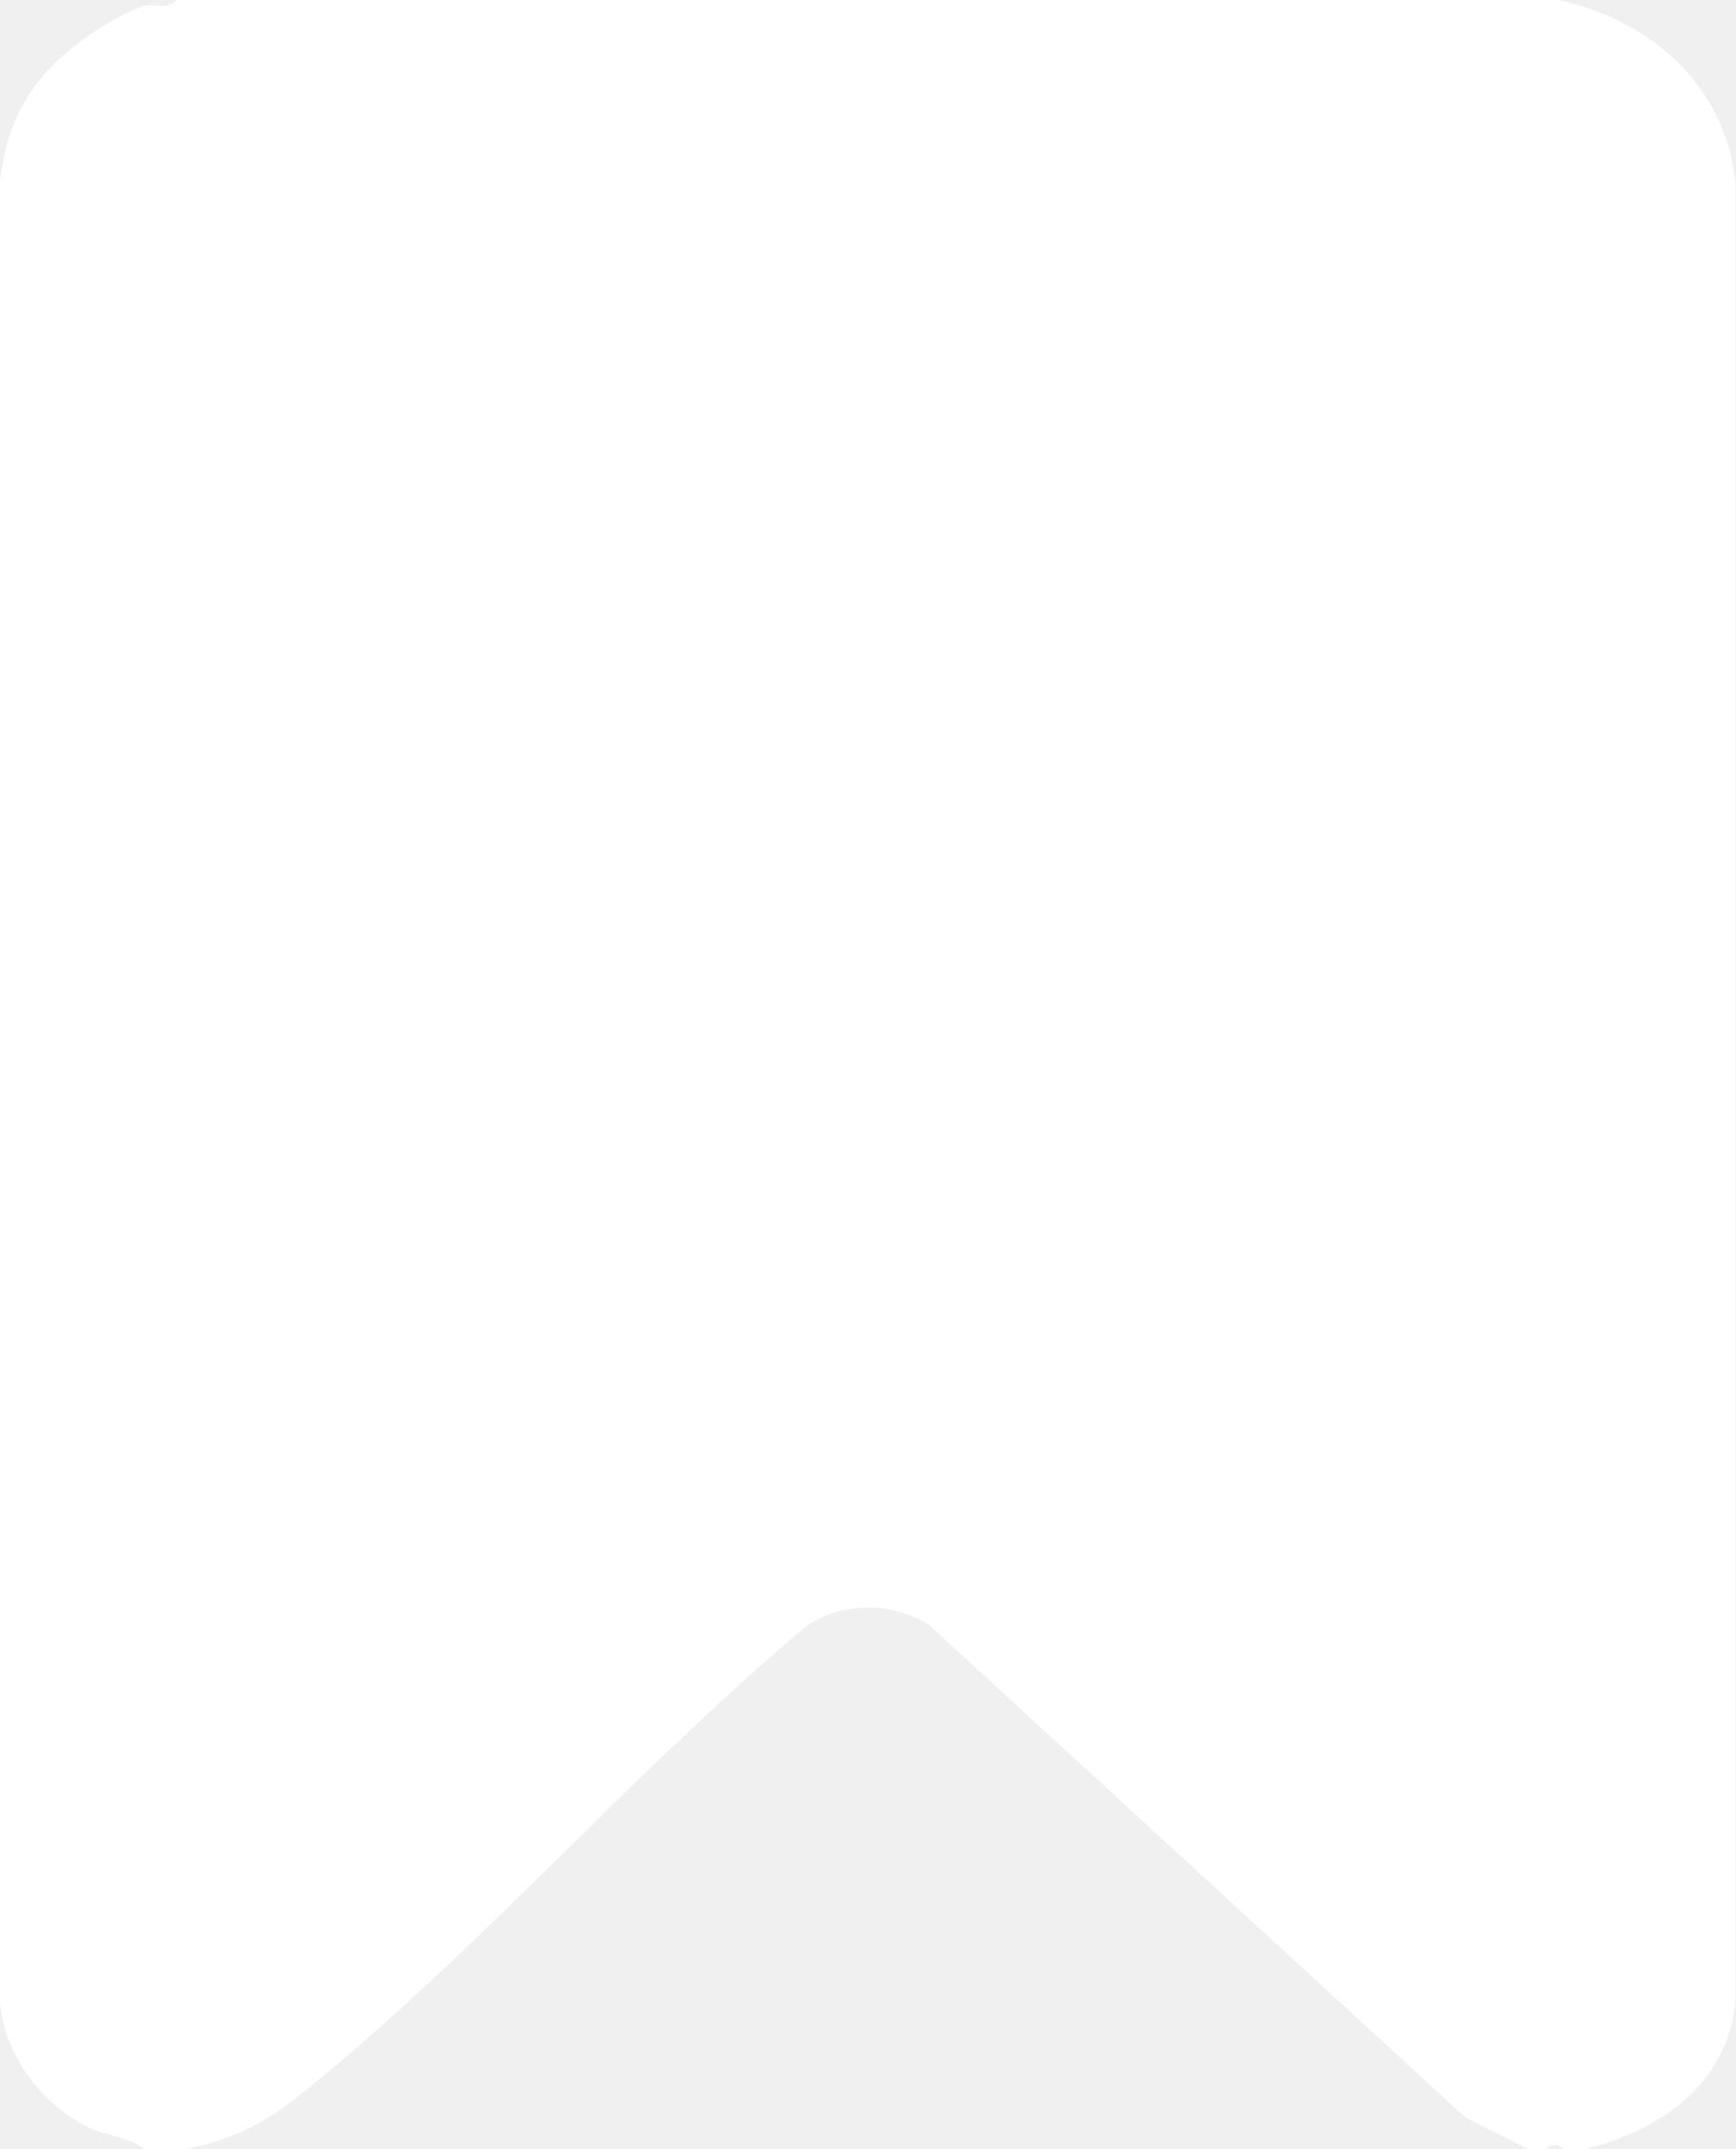
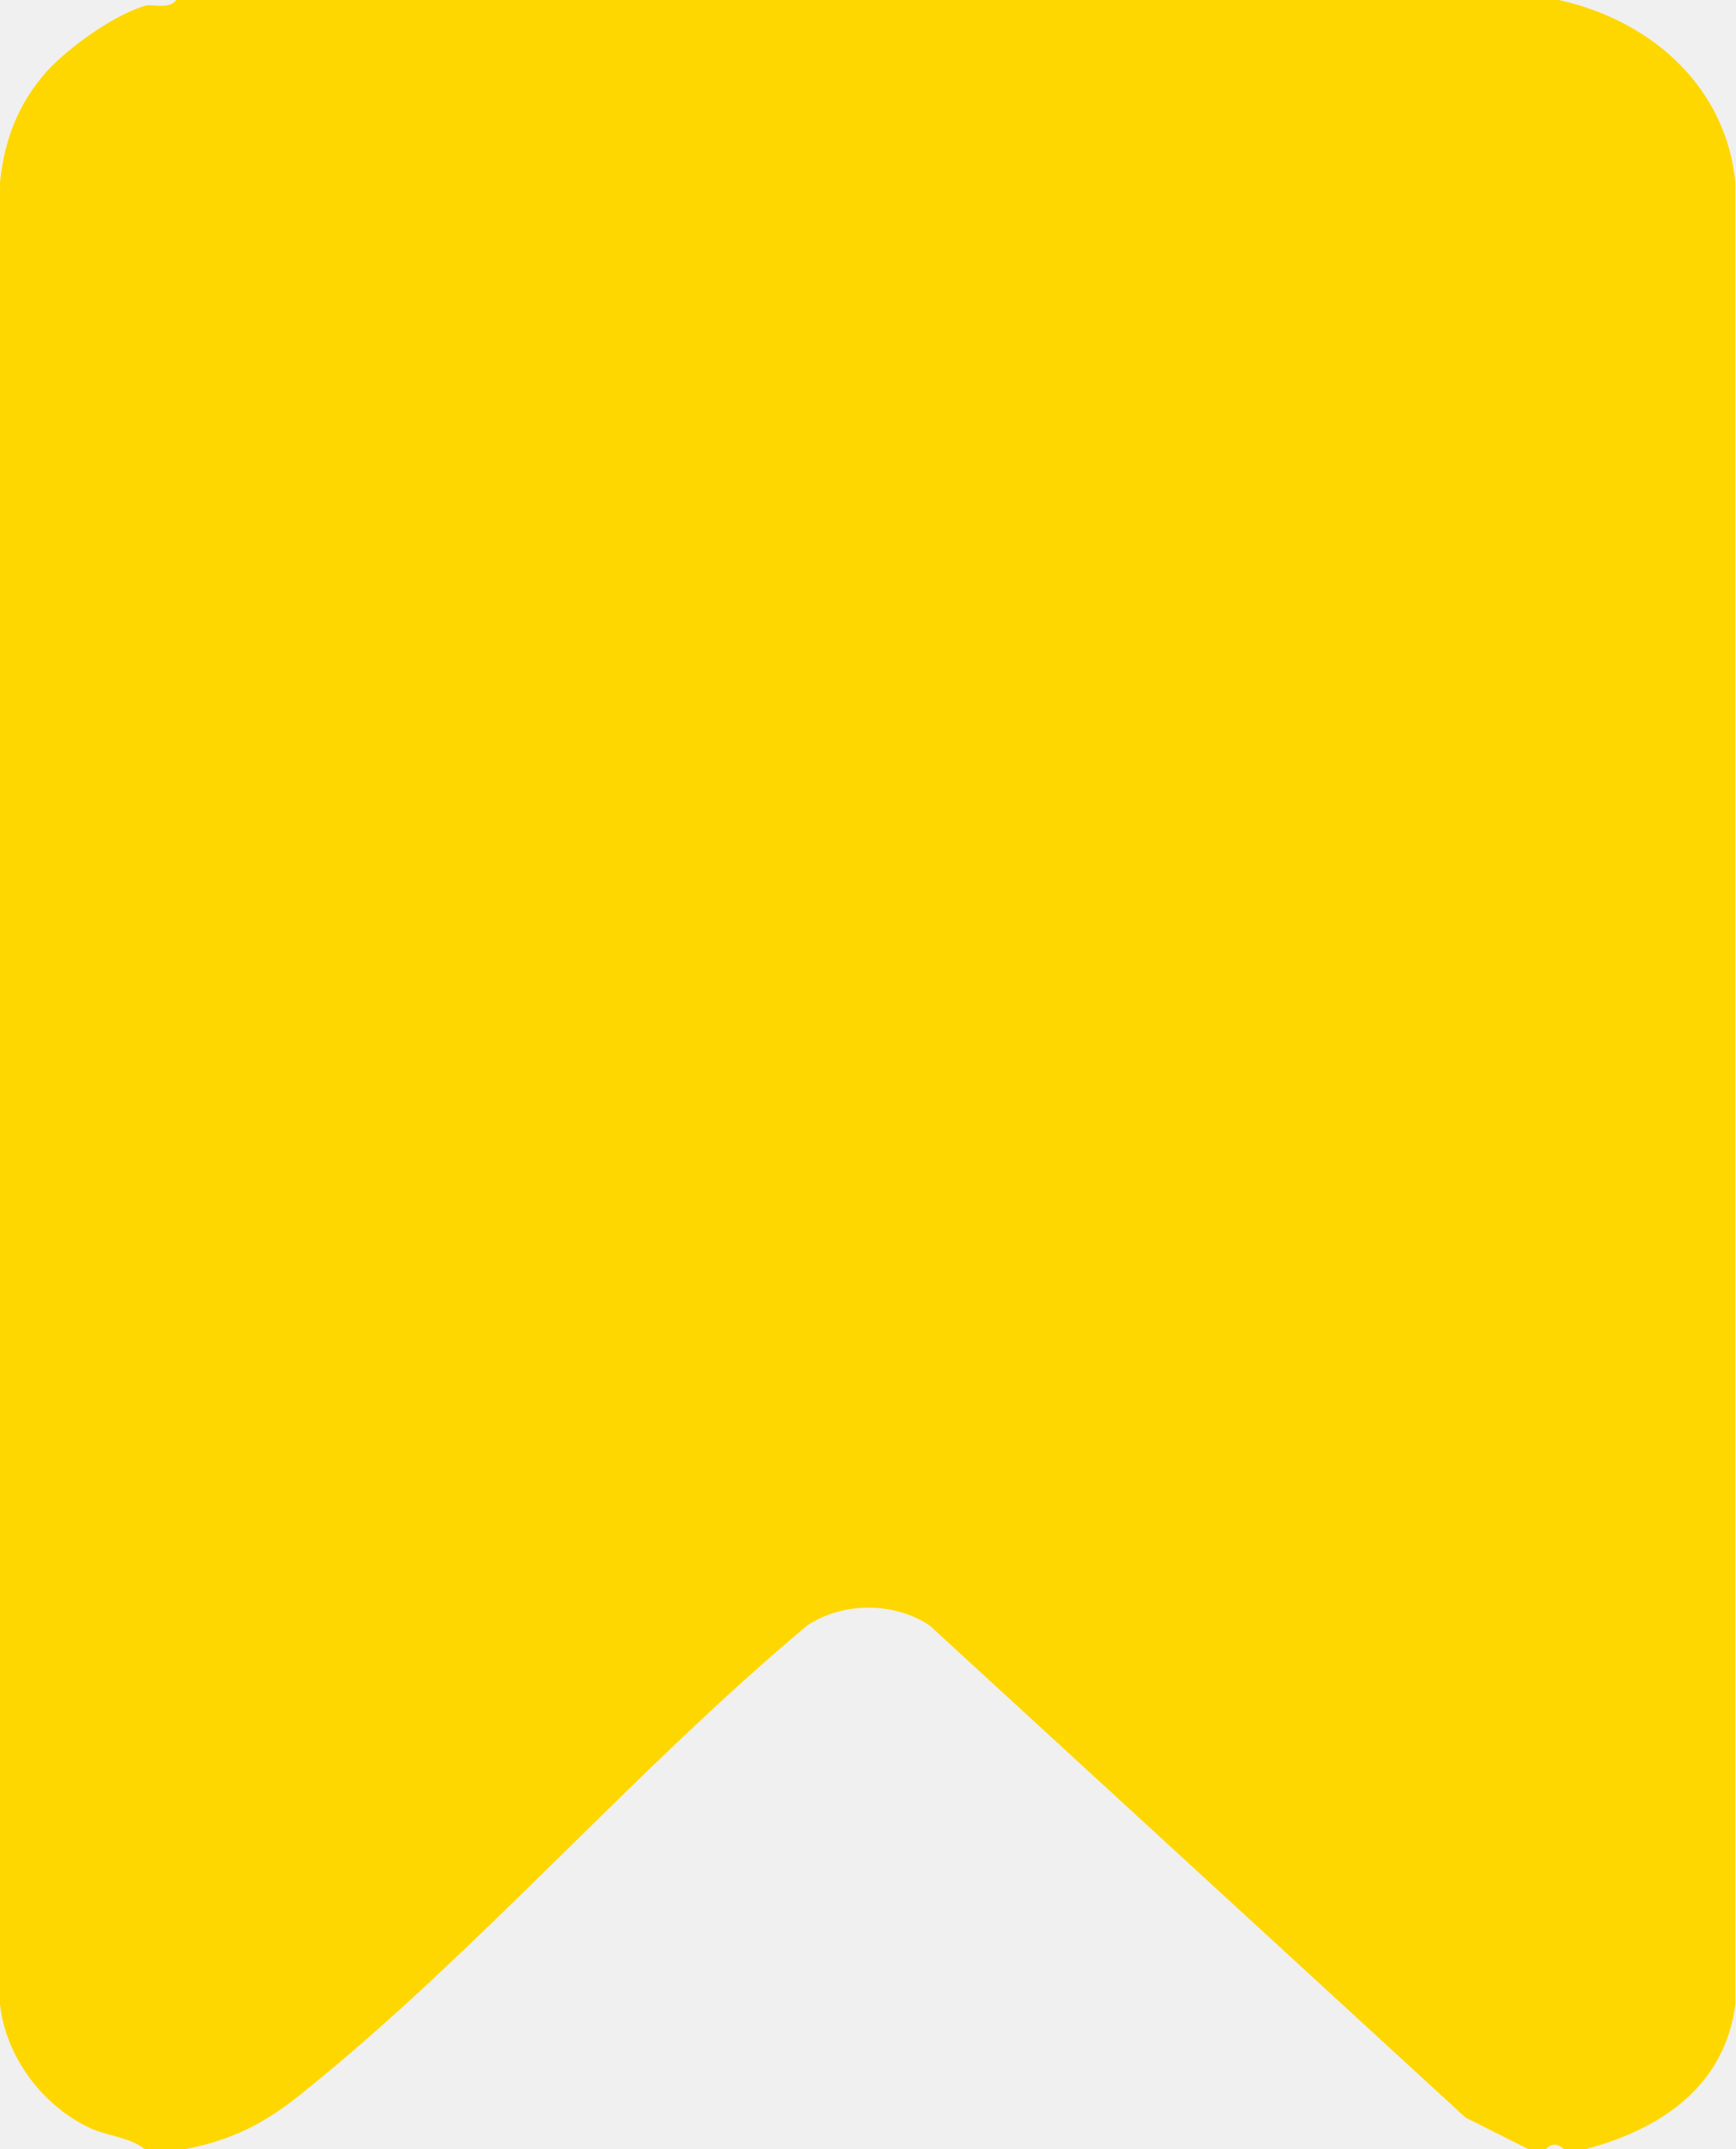
<svg xmlns="http://www.w3.org/2000/svg" width="21" height="26" viewBox="0 0 21 26" fill="none">
-   <path d="M18.866 0C20.027 0.26 20.888 1.083 21 2.201V24.249C20.878 25.211 20.139 25.749 19.194 26H18.922C18.857 25.931 18.773 25.931 18.707 26H18.492L17.734 25.619L11.249 19.665C10.818 19.379 10.2 19.379 9.77 19.665C7.674 21.415 5.783 23.617 3.668 25.315C3.229 25.671 2.836 25.887 2.246 26H1.75C1.563 25.853 1.291 25.844 1.076 25.74C0.496 25.463 0.066 24.865 0 24.249V2.201C0.056 1.69 0.215 1.257 0.571 0.858C0.842 0.563 1.394 0.173 1.759 0.069C1.834 0.043 2.04 0.121 2.134 0H18.876H18.866Z" fill="white" />
+   <path d="M18.866 0C20.027 0.26 20.888 1.083 21 2.201V24.249C20.878 25.211 20.139 25.749 19.194 26H18.922C18.857 25.931 18.773 25.931 18.707 26H18.492L17.734 25.619L11.249 19.665C10.818 19.379 10.2 19.379 9.77 19.665C7.674 21.415 5.783 23.617 3.668 25.315C3.229 25.671 2.836 25.887 2.246 26H1.75C1.563 25.853 1.291 25.844 1.076 25.74C0.496 25.463 0.066 24.865 0 24.249V2.201C0.056 1.69 0.215 1.257 0.571 0.858C0.842 0.563 1.394 0.173 1.759 0.069C1.834 0.043 2.04 0.121 2.134 0H18.876H18.866Z" fill="#ffd700" />
</svg>
